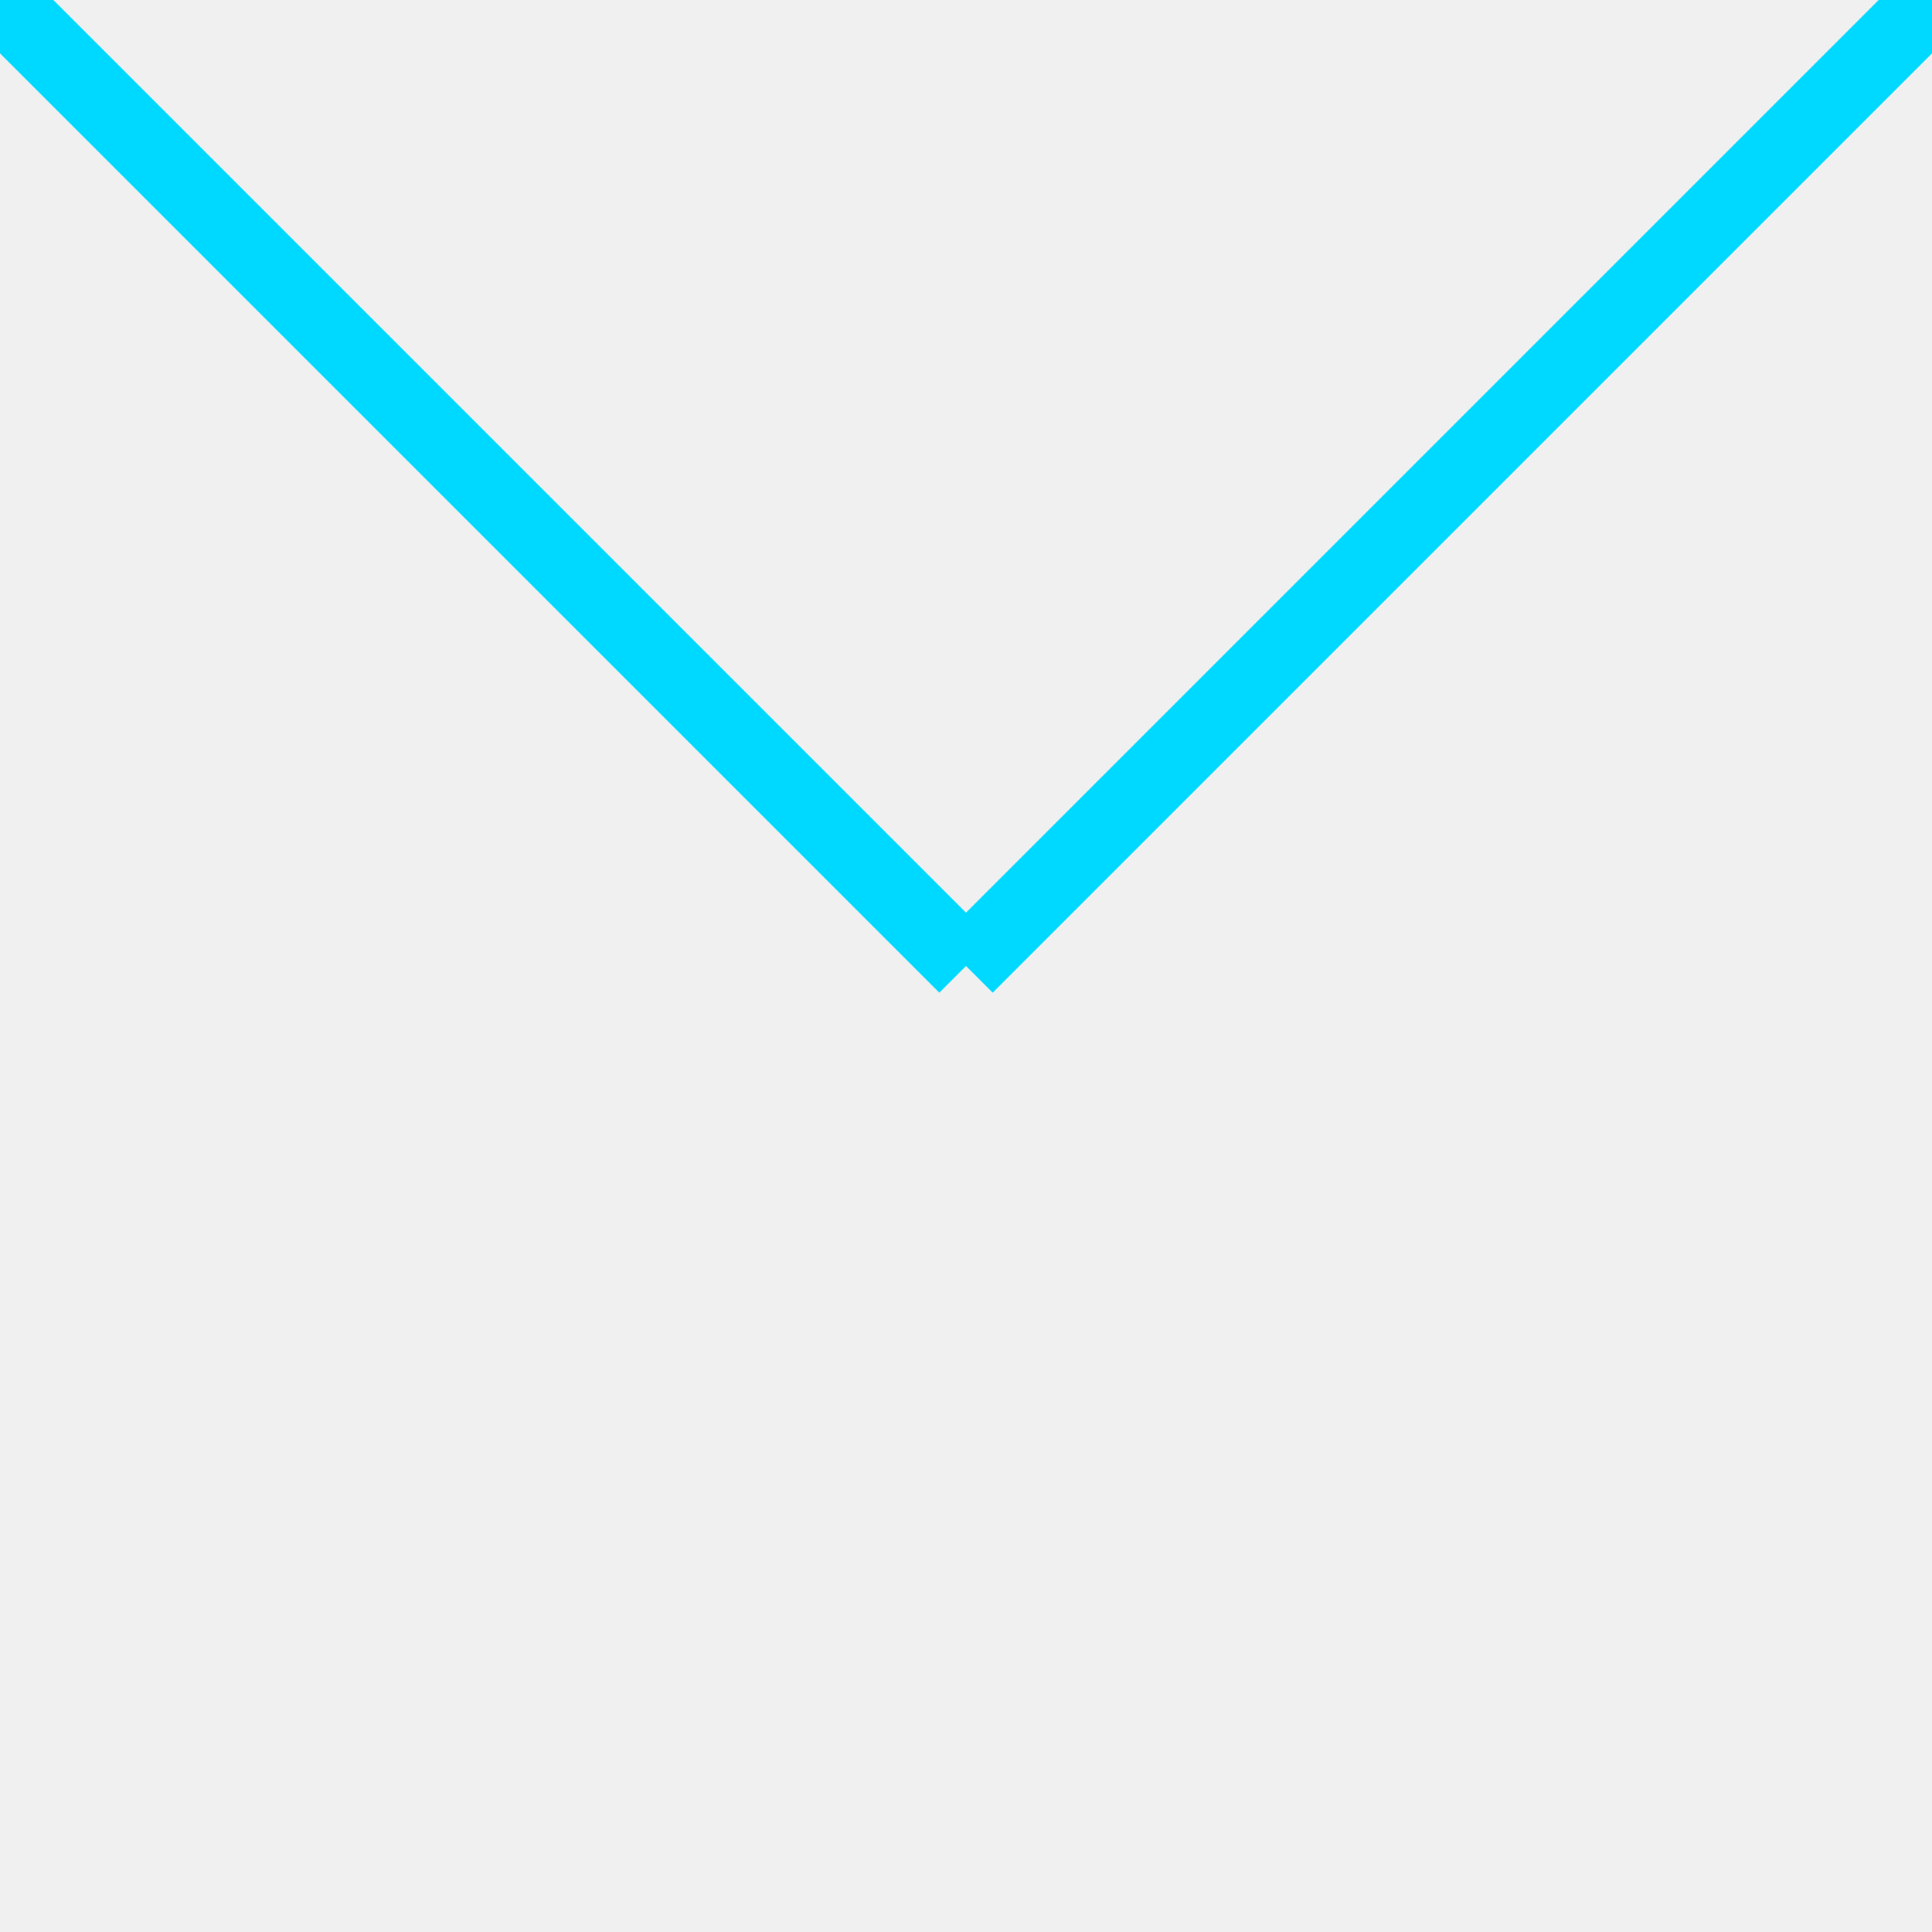
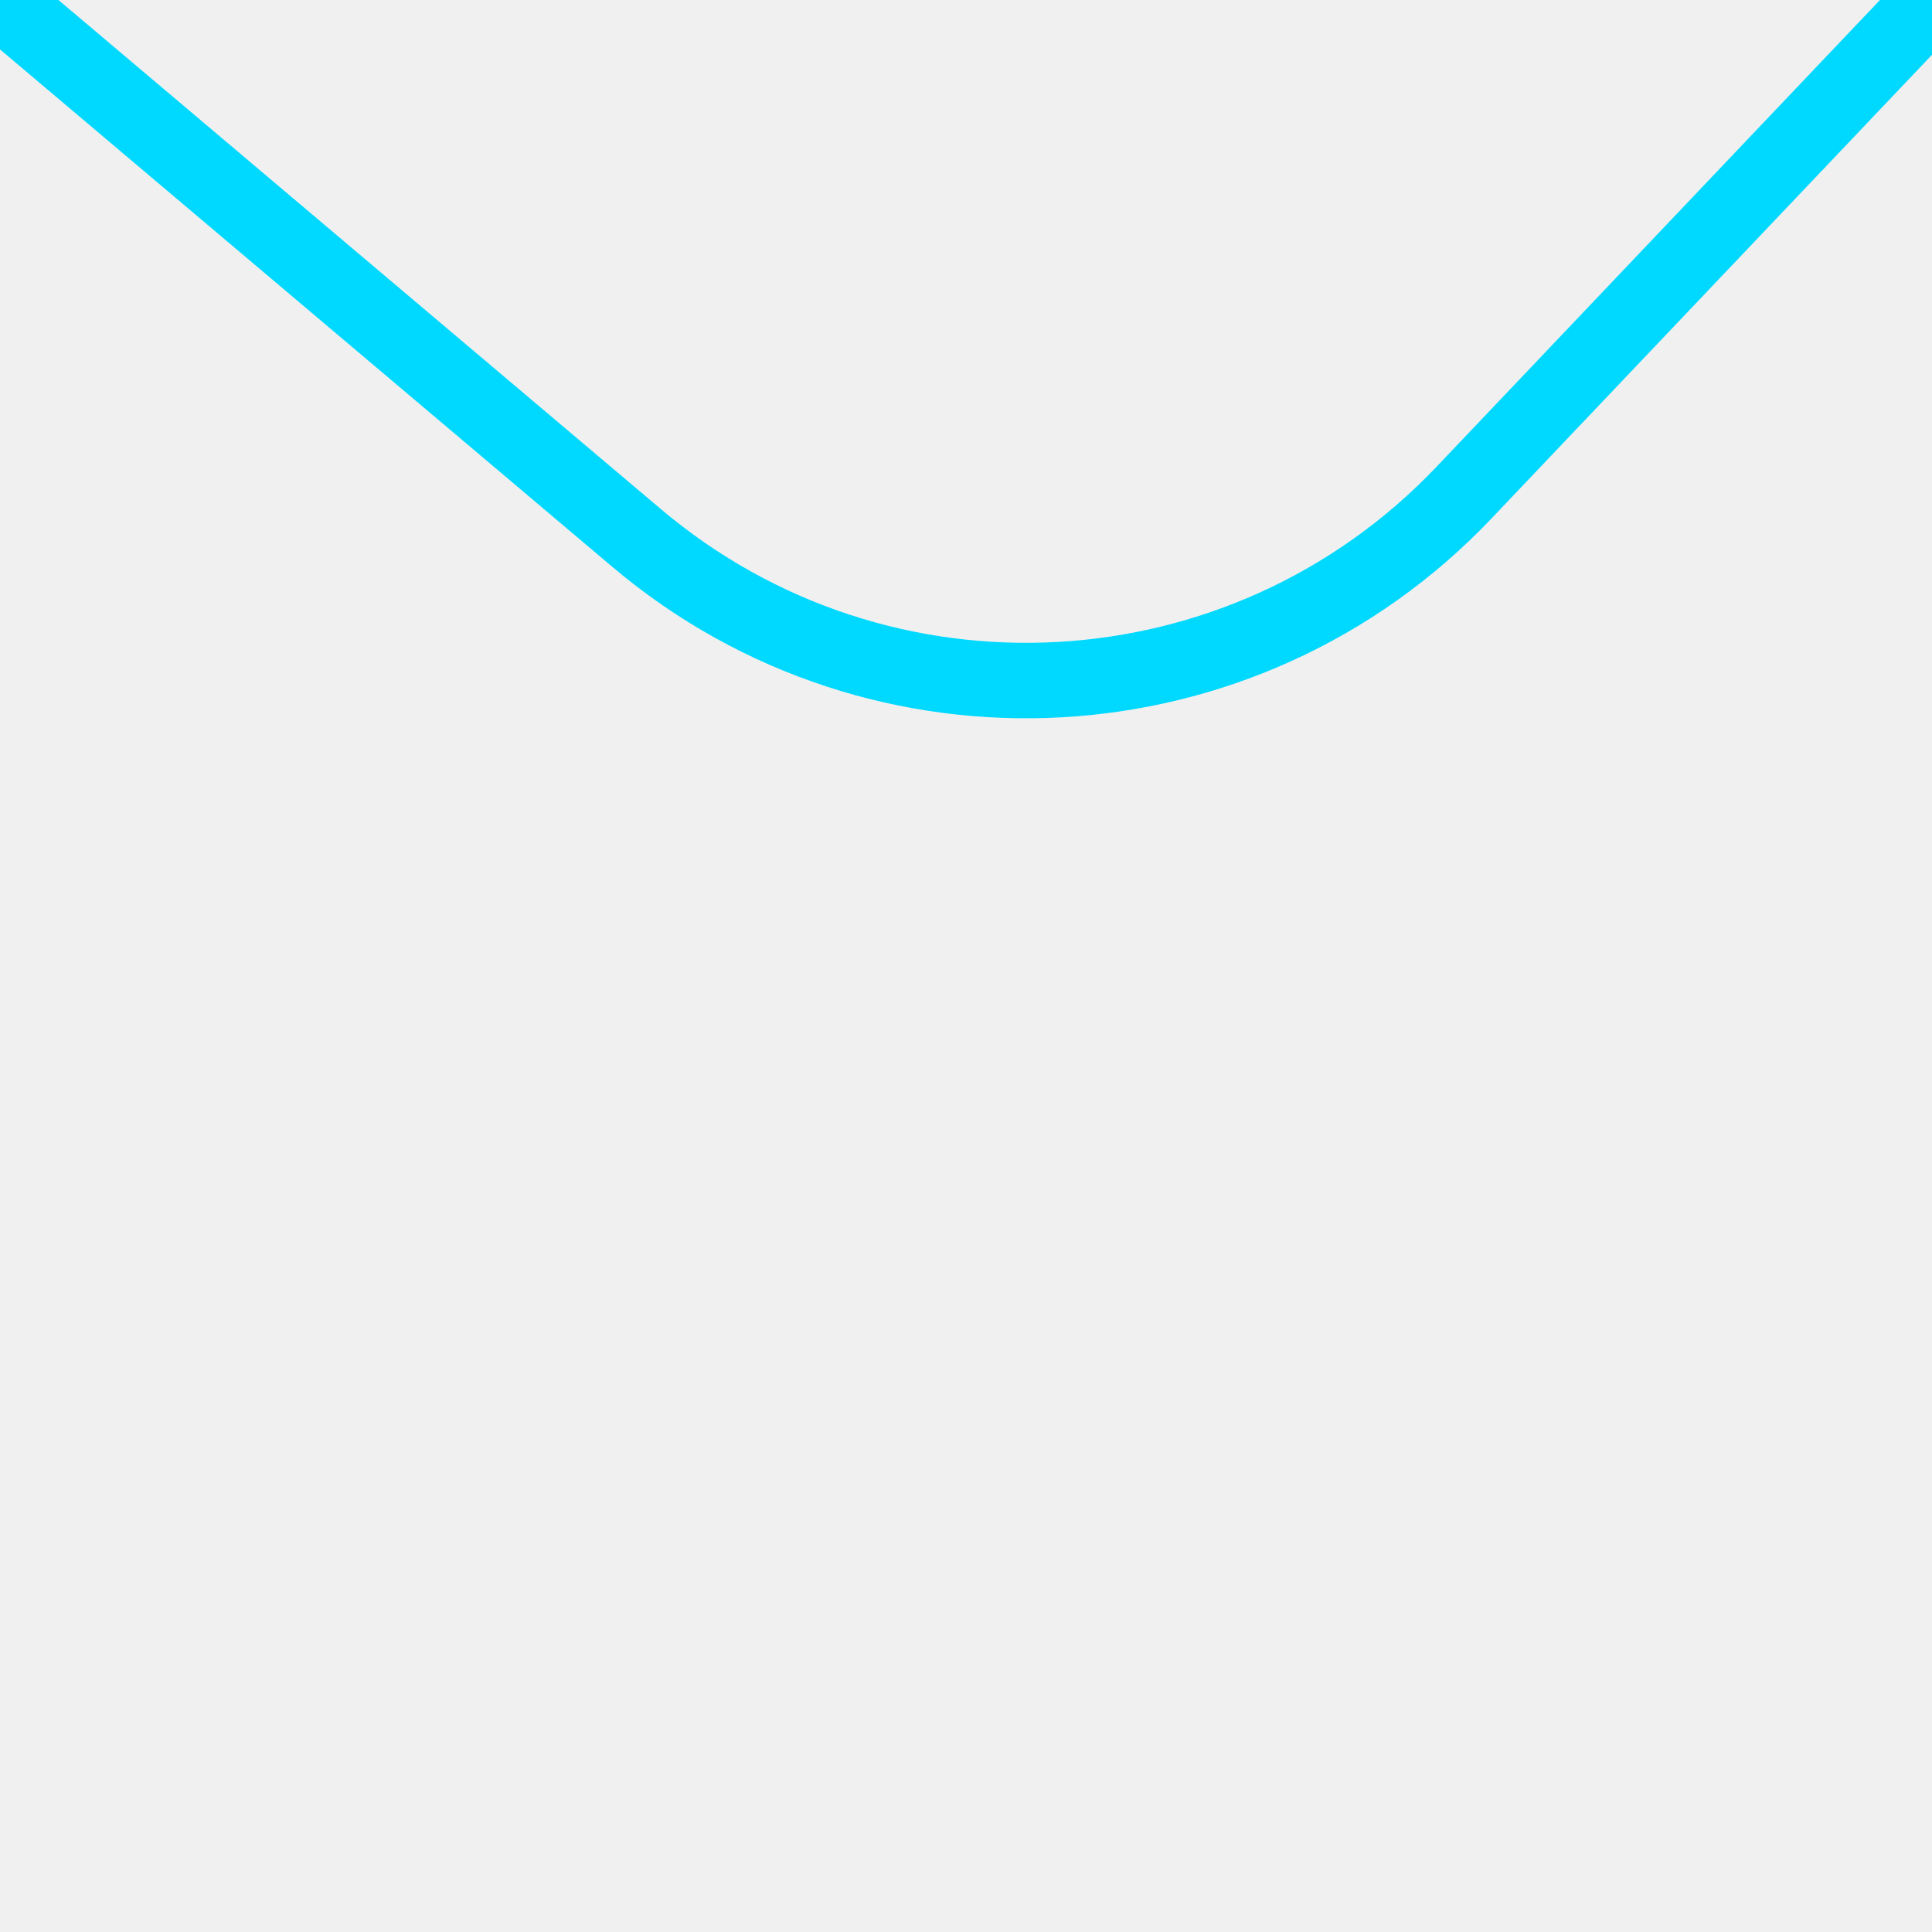
<svg xmlns="http://www.w3.org/2000/svg" width="256" height="256" viewBox="0 0 256 256" fill="none">
  <g clip-path="url(#clip0_0_218)">
-     <path d="M128 128L4.38125e-06 -3.24814e-06" stroke="#00D9FF" stroke-width="10" />
-     <path d="M128 128L256 1.51708e-05" stroke="#00D9FF" stroke-width="10" />
+     <path d="M256 -5.47762e-05L193.986 65.278C164.799 96.001 116.717 98.634 84.35 71.281L-4.1709e-05 -7.90527e-05" stroke="#00D9FF" stroke-width="10" />
  </g>
  <defs>
    <clipPath id="clip0_0_218">
      <rect width="256" height="256" fill="white" />
    </clipPath>
  </defs>
</svg>
